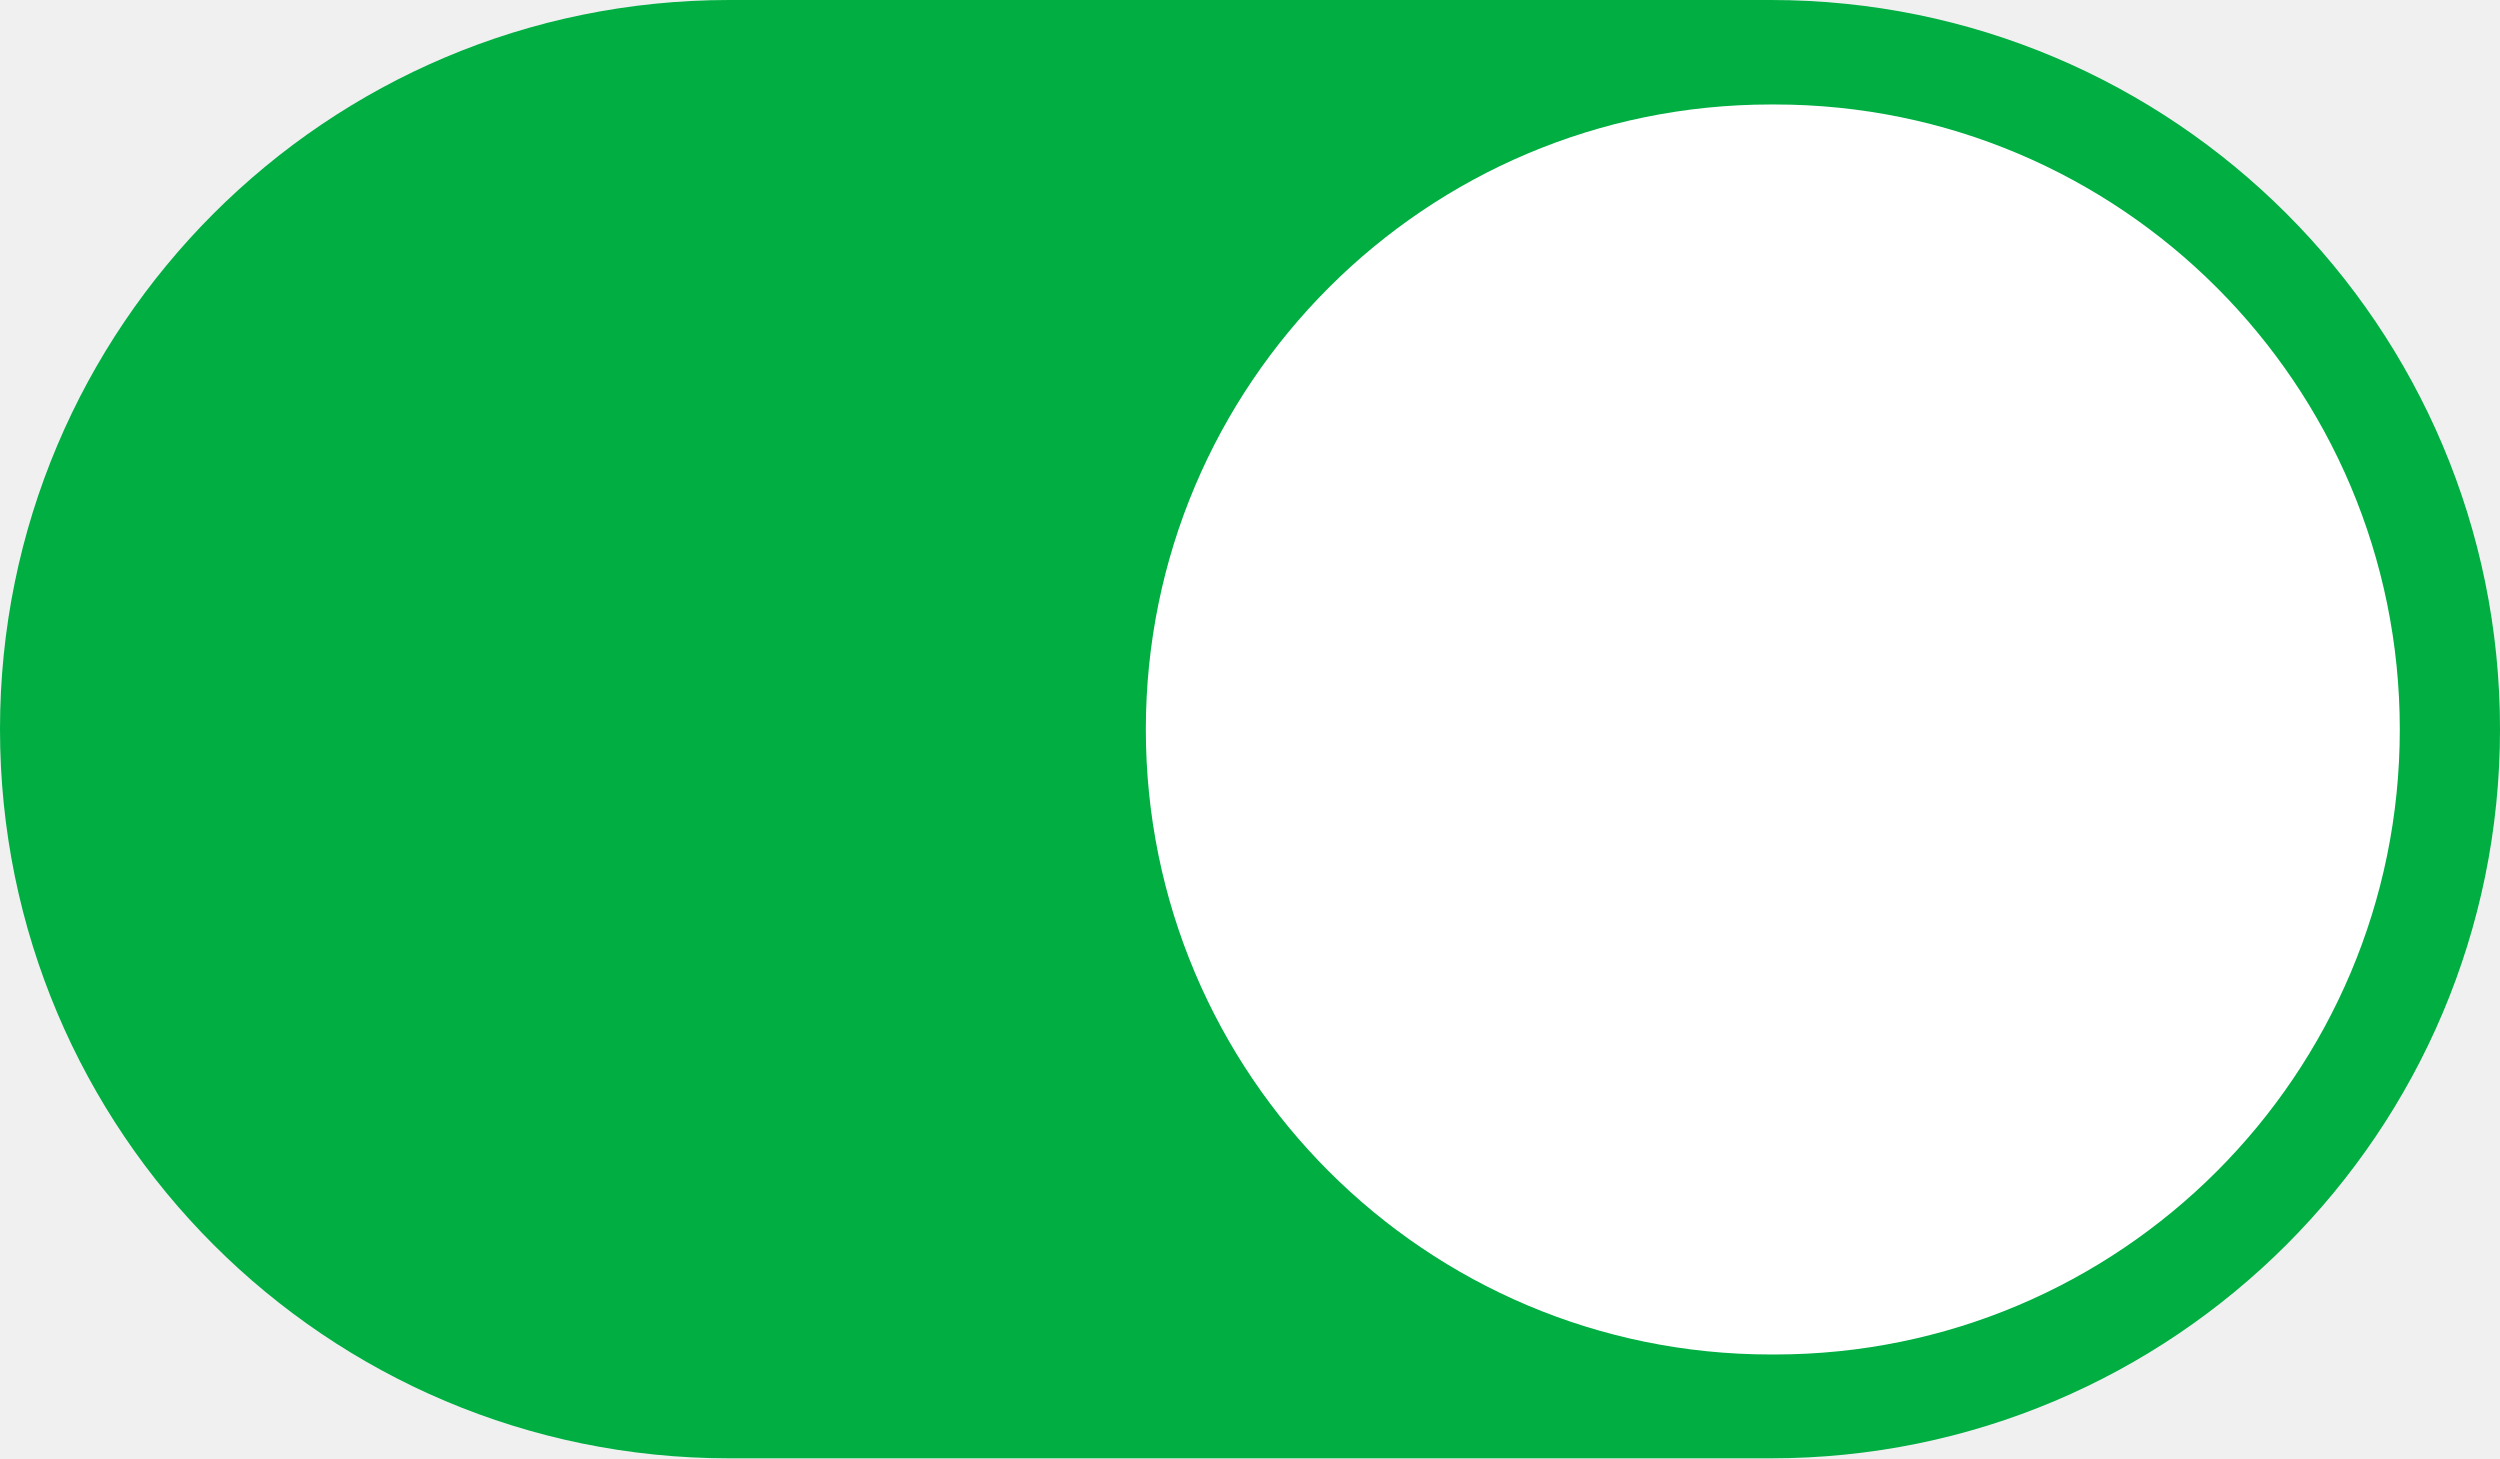
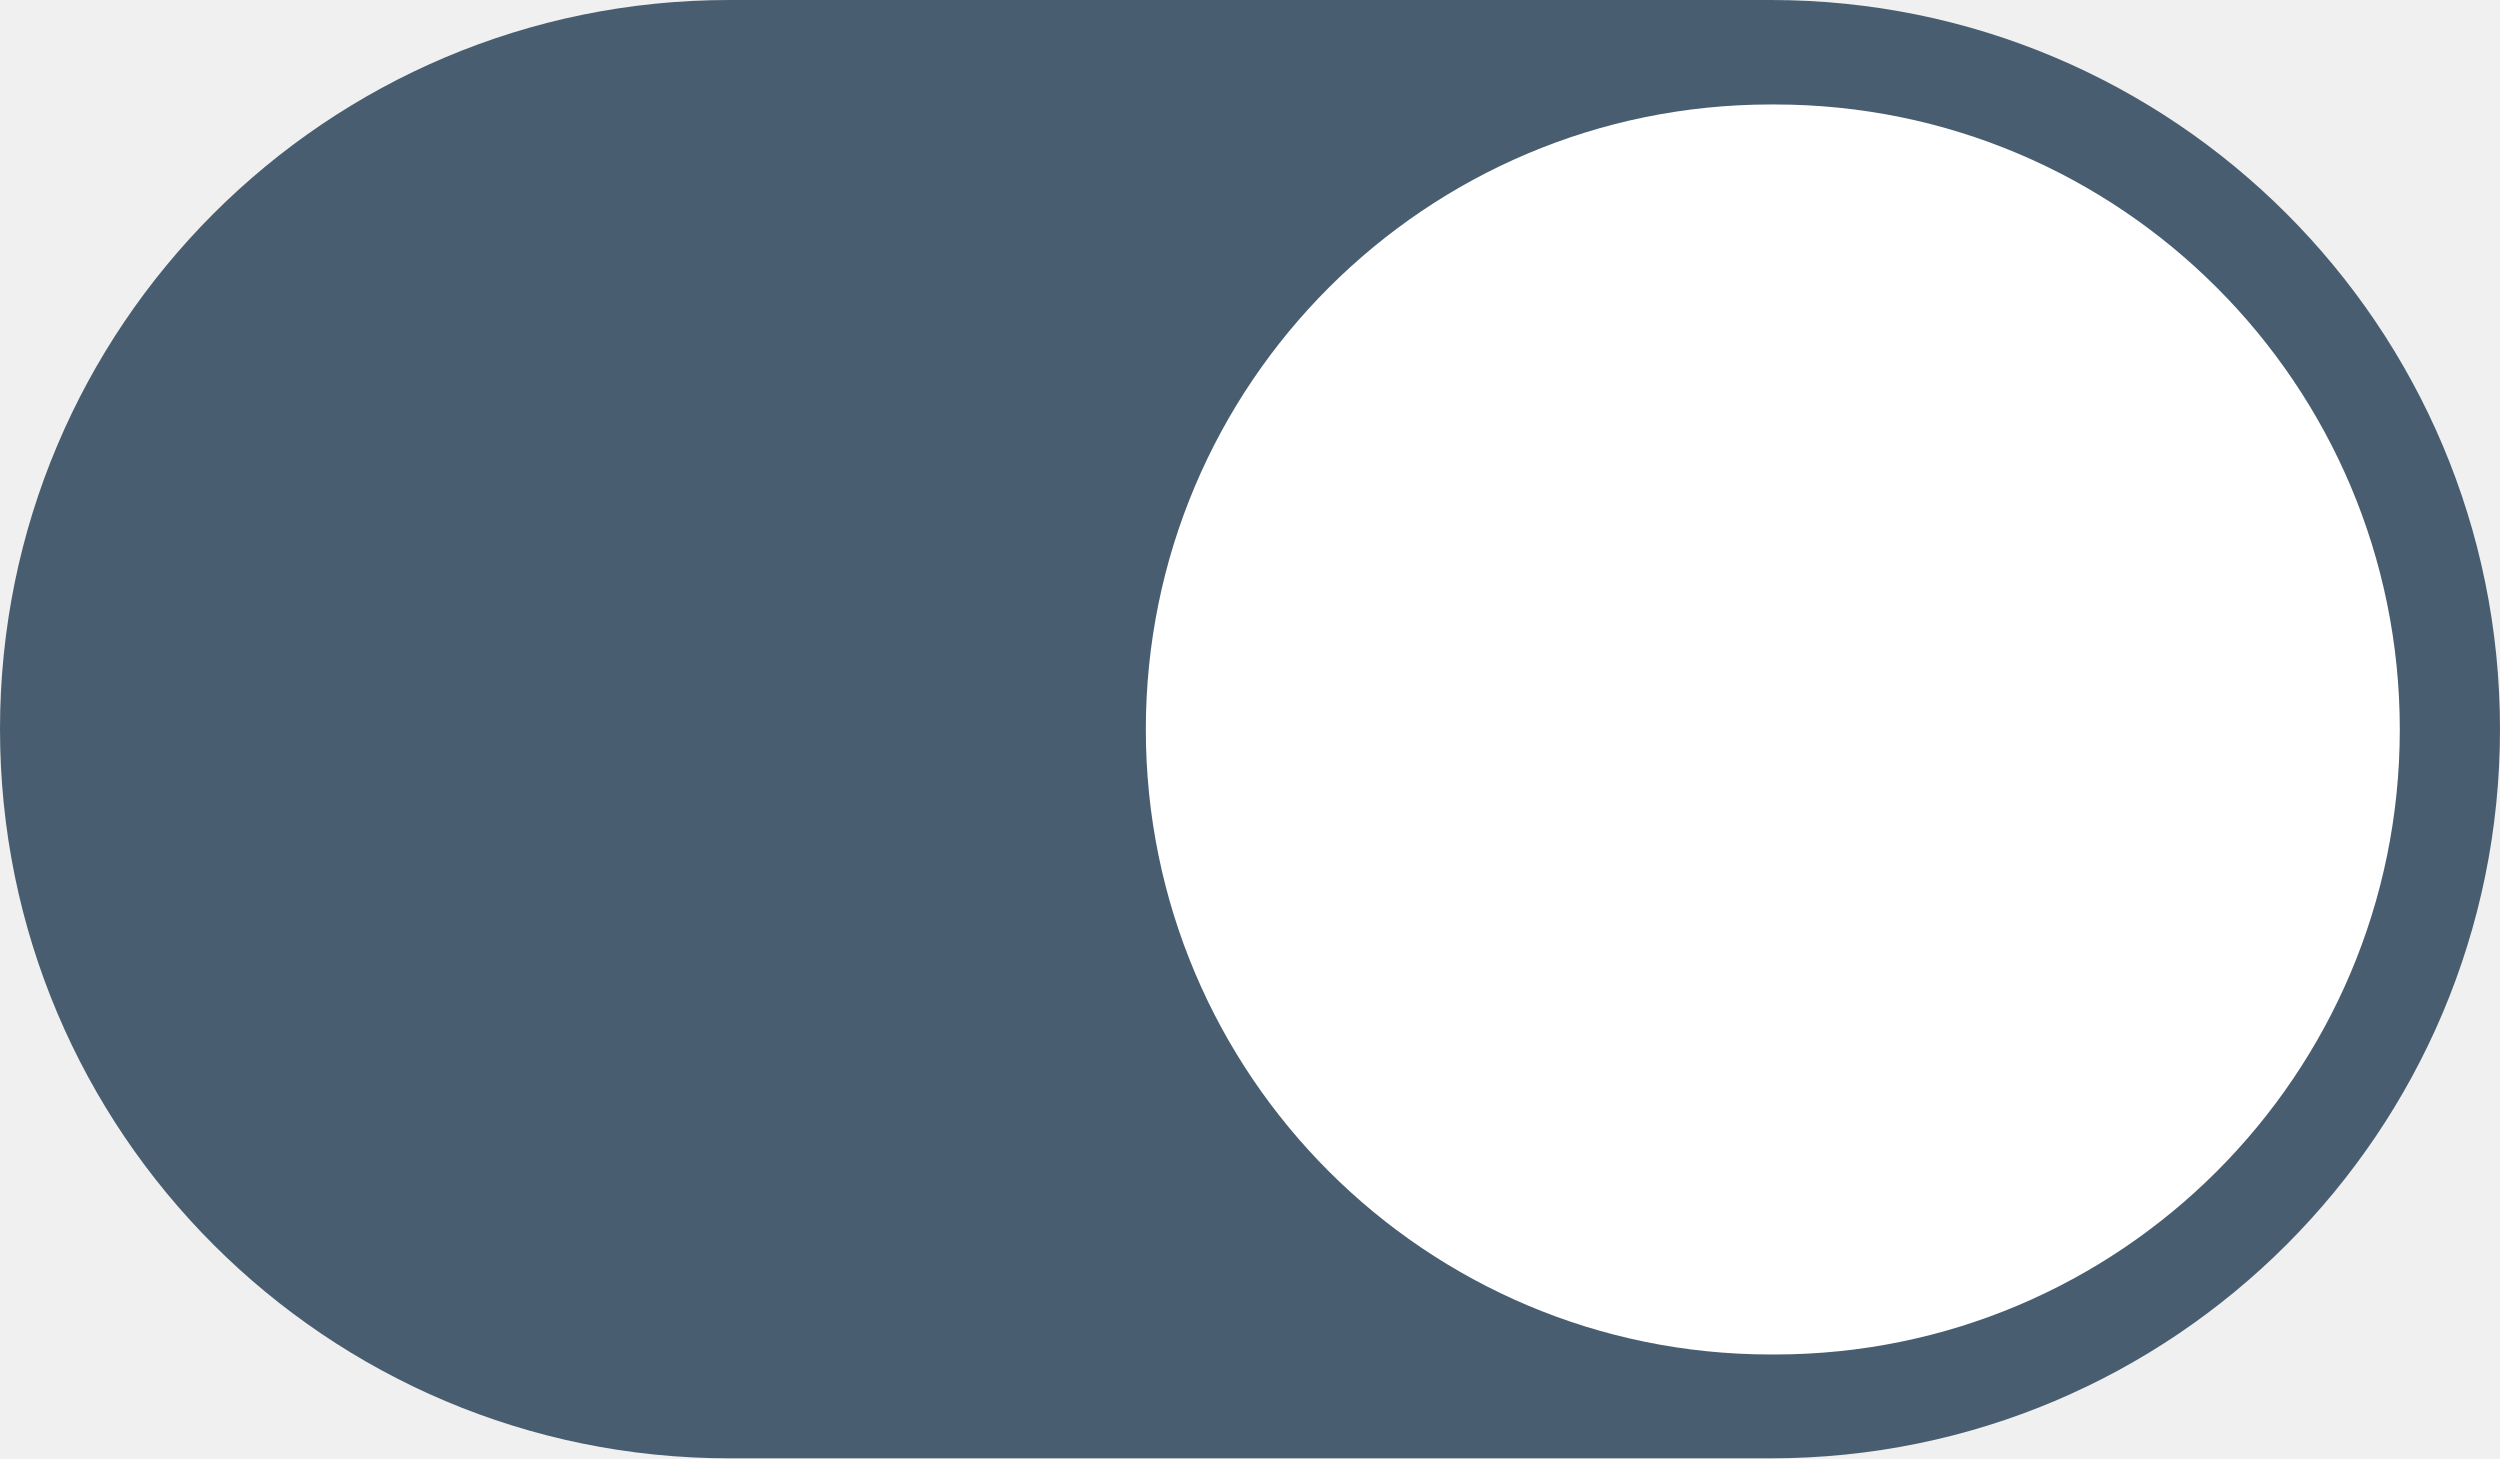
<svg xmlns="http://www.w3.org/2000/svg" width="24" height="14" viewBox="0 0 24 14" fill="none">
-   <rect width="24" height="14" rx="7" fill="#00AE42" />
+   <rect width="24" height="14" rx="7" fill="#485E70" />
  <rect x="11" y="1.003" width="12.038" height="12" rx="6" fill="white" />
</svg>
